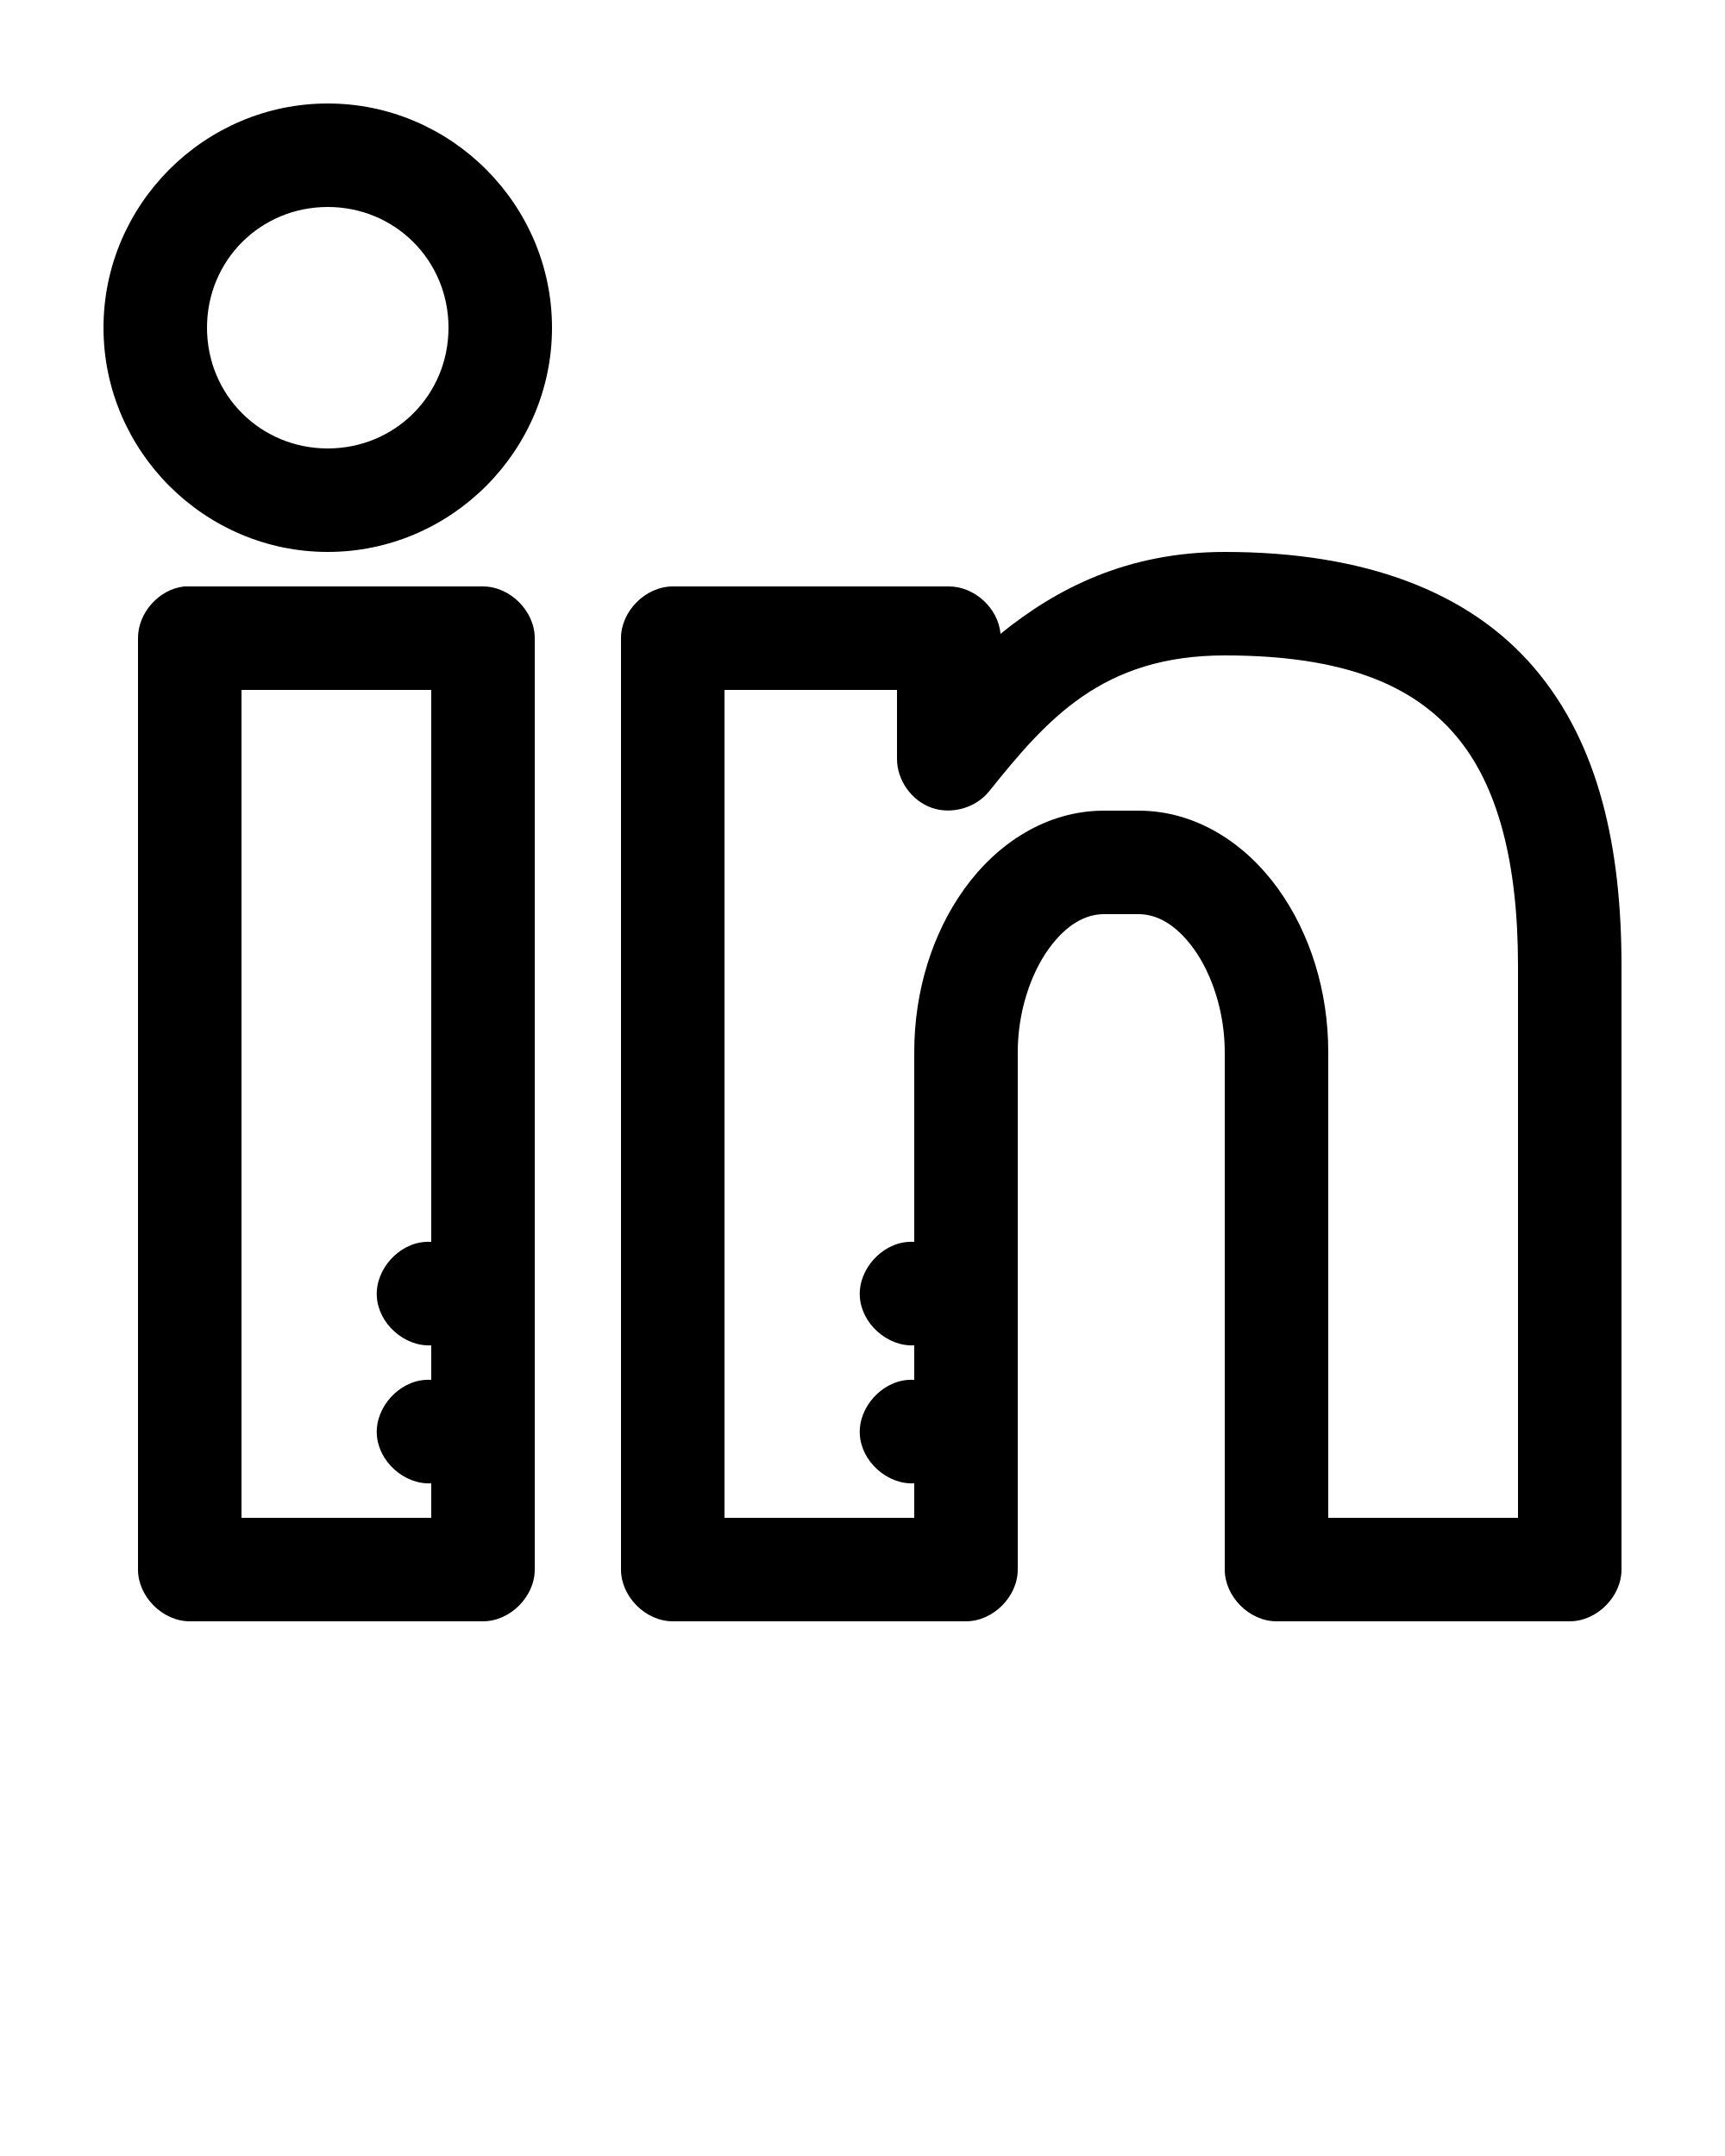
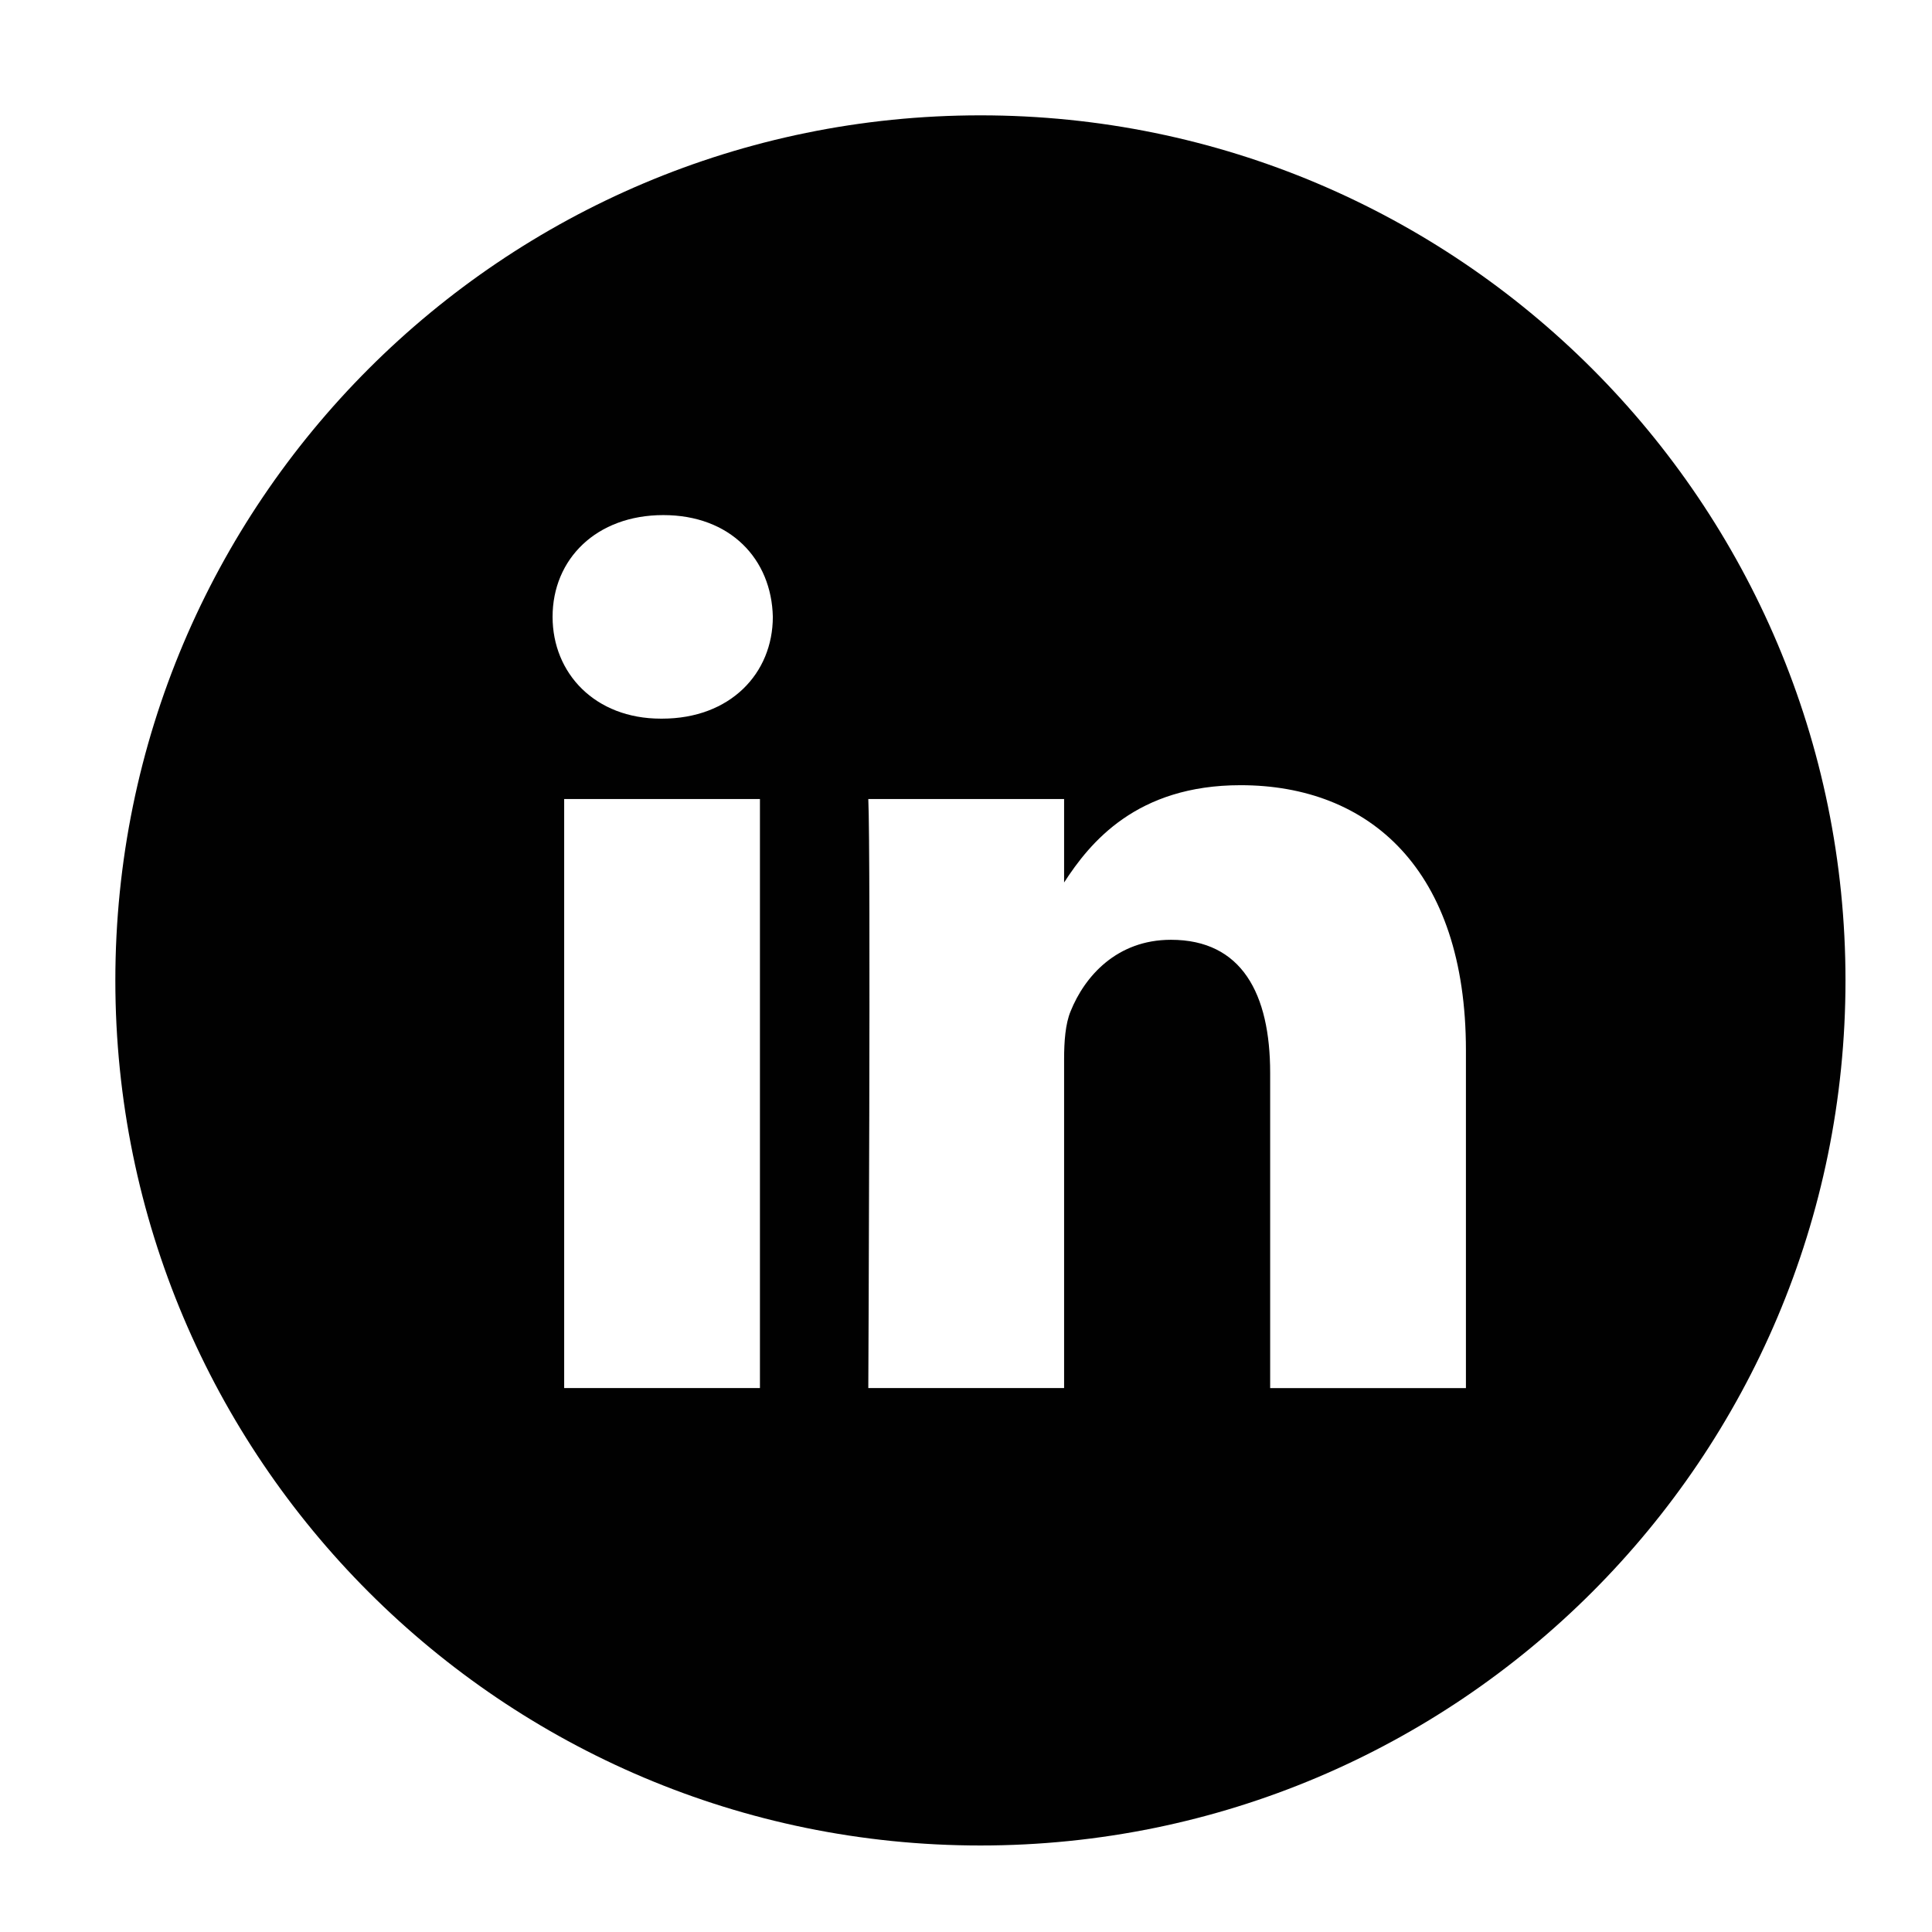
- <svg xmlns="http://www.w3.org/2000/svg" version="1.1" x="0px" y="0px" viewBox="0 0 100 125">
-   <g transform="translate(0,-952.3622)">
-     <path style="text-indent:0;text-transform:none;direction:ltr;block-progression:tb;baseline-shift:baseline;color:#000000;enable-background:accumulate;" d="M 19,6 C 11.856,6 6,11.856 6,19 6,26.144 11.856,32 19,32 26.144,32 32,26.144 32,19 32,11.856 26.144,6 19,6 z m 0,6 c 3.902,0 7,3.098 7,7 0,3.902 -3.098,7 -7,7 -3.902,0 -7,-3.098 -7,-7 0,-3.902 3.098,-7 7,-7 z M 71,32 C 65.326,32 61.228,34.132 58,36.75 57.876,35.264 56.491,33.995 55,34 l -16,0 c -1.571,1.57e-4 -3,1.429 -3,3 l 0,54 c 1.57e-4,1.571 1.429,3 3,3 l 17,0 c 1.571,-1.57e-4 3,-1.429 3,-3 l 0,-30 c 0,-2.329 0.748,-4.528 1.781,-5.969 C 61.815,53.591 62.941,53 64,53 l 2,0 c 1.059,0 2.185,0.591 3.219,2.031 C 70.252,56.472 71,58.671 71,61 l 0,30 c 1.57e-4,1.571 1.429,3 3,3 l 17,0 c 1.571,-1.57e-4 3,-1.429 3,-3 L 94,56 C 94,49.205 92.723,43.15 88.938,38.719 85.152,34.287 79.078,32 71,32 z M 10.688,34 C 9.224,34.153 7.992,35.528 8,37 l 0,54 c 1.571e-4,1.571 1.429,3 3,3 l 17,0 c 1.571,-1.57e-4 3,-1.429 3,-3 l 0,-54 c -1.57e-4,-1.571 -1.429,-3 -3,-3 -5.759,-9e-6 -11.578,0 -17.312,0 z M 71,38 c 6.993,0 10.929,1.762 13.375,4.625 C 86.821,45.488 88,49.974 88,56 l 0,32 -11,0 0,-27 C 77,57.456 75.952,54.122 74.094,51.531 72.235,48.94 69.373,47 66,47 l -2,0 c -3.373,0 -6.235,1.94 -8.094,4.531 C 54.048,54.122 53,57.456 53,61 l 0,11 c -0.104,-0.005 -0.208,-0.005 -0.312,0 -1.571,0.082 -2.926,1.585 -2.844,3.156 C 49.925,76.727 51.429,78.082 53,78 l 0,2 c -0.104,-0.005 -0.208,-0.005 -0.312,0 -1.571,0.082 -2.926,1.585 -2.844,3.156 C 49.925,84.727 51.429,86.082 53,86 l 0,2 -11,0 0,-48 10,0 0,4 c -6.13e-4,1.234 0.843,2.424 2.007,2.833 1.164,0.409 2.566,0.006 3.337,-0.958 C 60.671,41.727 63.88,38 71,38 z m -57,2 11,0 0,32 c -0.104,-0.005 -0.208,-0.005 -0.312,0 -1.571,0.082 -2.926,1.585 -2.844,3.156 C 21.925,76.727 23.429,78.082 25,78 l 0,2 c -0.104,-0.005 -0.208,-0.005 -0.312,0 -1.571,0.082 -2.926,1.585 -2.844,3.156 C 21.925,84.727 23.429,86.082 25,86 l 0,2 -11,0 z" transform="translate(0,952.3622)" fill="#000000" fill-opacity="1" stroke="none" marker="none" visibility="visible" display="inline" overflow="visible" />
-   </g>
-   <text x="0" y="115" fill="#000000" font-size="5px" font-weight="bold" font-family="'Helvetica Neue', Helvetica, Arial-Unicode, Arial, Sans-serif" />
-   <text x="0" y="120" fill="#000000" font-size="5px" font-weight="bold" font-family="'Helvetica Neue', Helvetica, Arial-Unicode, Arial, Sans-serif" />
+ <svg xmlns="http://www.w3.org/2000/svg" height="67px" id="Layer_1" style="enable-background:new 0 0 67 67;" version="1.1" viewBox="0 0 67 67" width="67px" xml:space="preserve">
+   <path d="M50.837,48.137V36.425c0-6.275-3.35-9.195-7.816-9.195  c-3.604,0-5.219,1.983-6.119,3.374V27.71h-6.79c0.09,1.917,0,20.427,0,20.427h6.79V36.729c0-0.609,0.044-1.219,0.224-1.655  c0.49-1.22,1.607-2.483,3.482-2.483c2.458,0,3.44,1.873,3.44,4.618v10.929H50.837z M22.959,24.922c2.367,0,3.842-1.57,3.842-3.531  c-0.044-2.003-1.475-3.528-3.797-3.528s-3.841,1.524-3.841,3.528c0,1.961,1.474,3.531,3.753,3.531H22.959z M34,64  C17.432,64,4,50.568,4,34C4,17.431,17.432,4,34,4s30,13.431,30,30C64,50.568,50.568,64,34,64z M26.354,48.137V27.71h-6.789v20.427  H26.354z" style="fill-rule:evenodd;clip-rule:evenodd;fill:#010101;" />
</svg>
